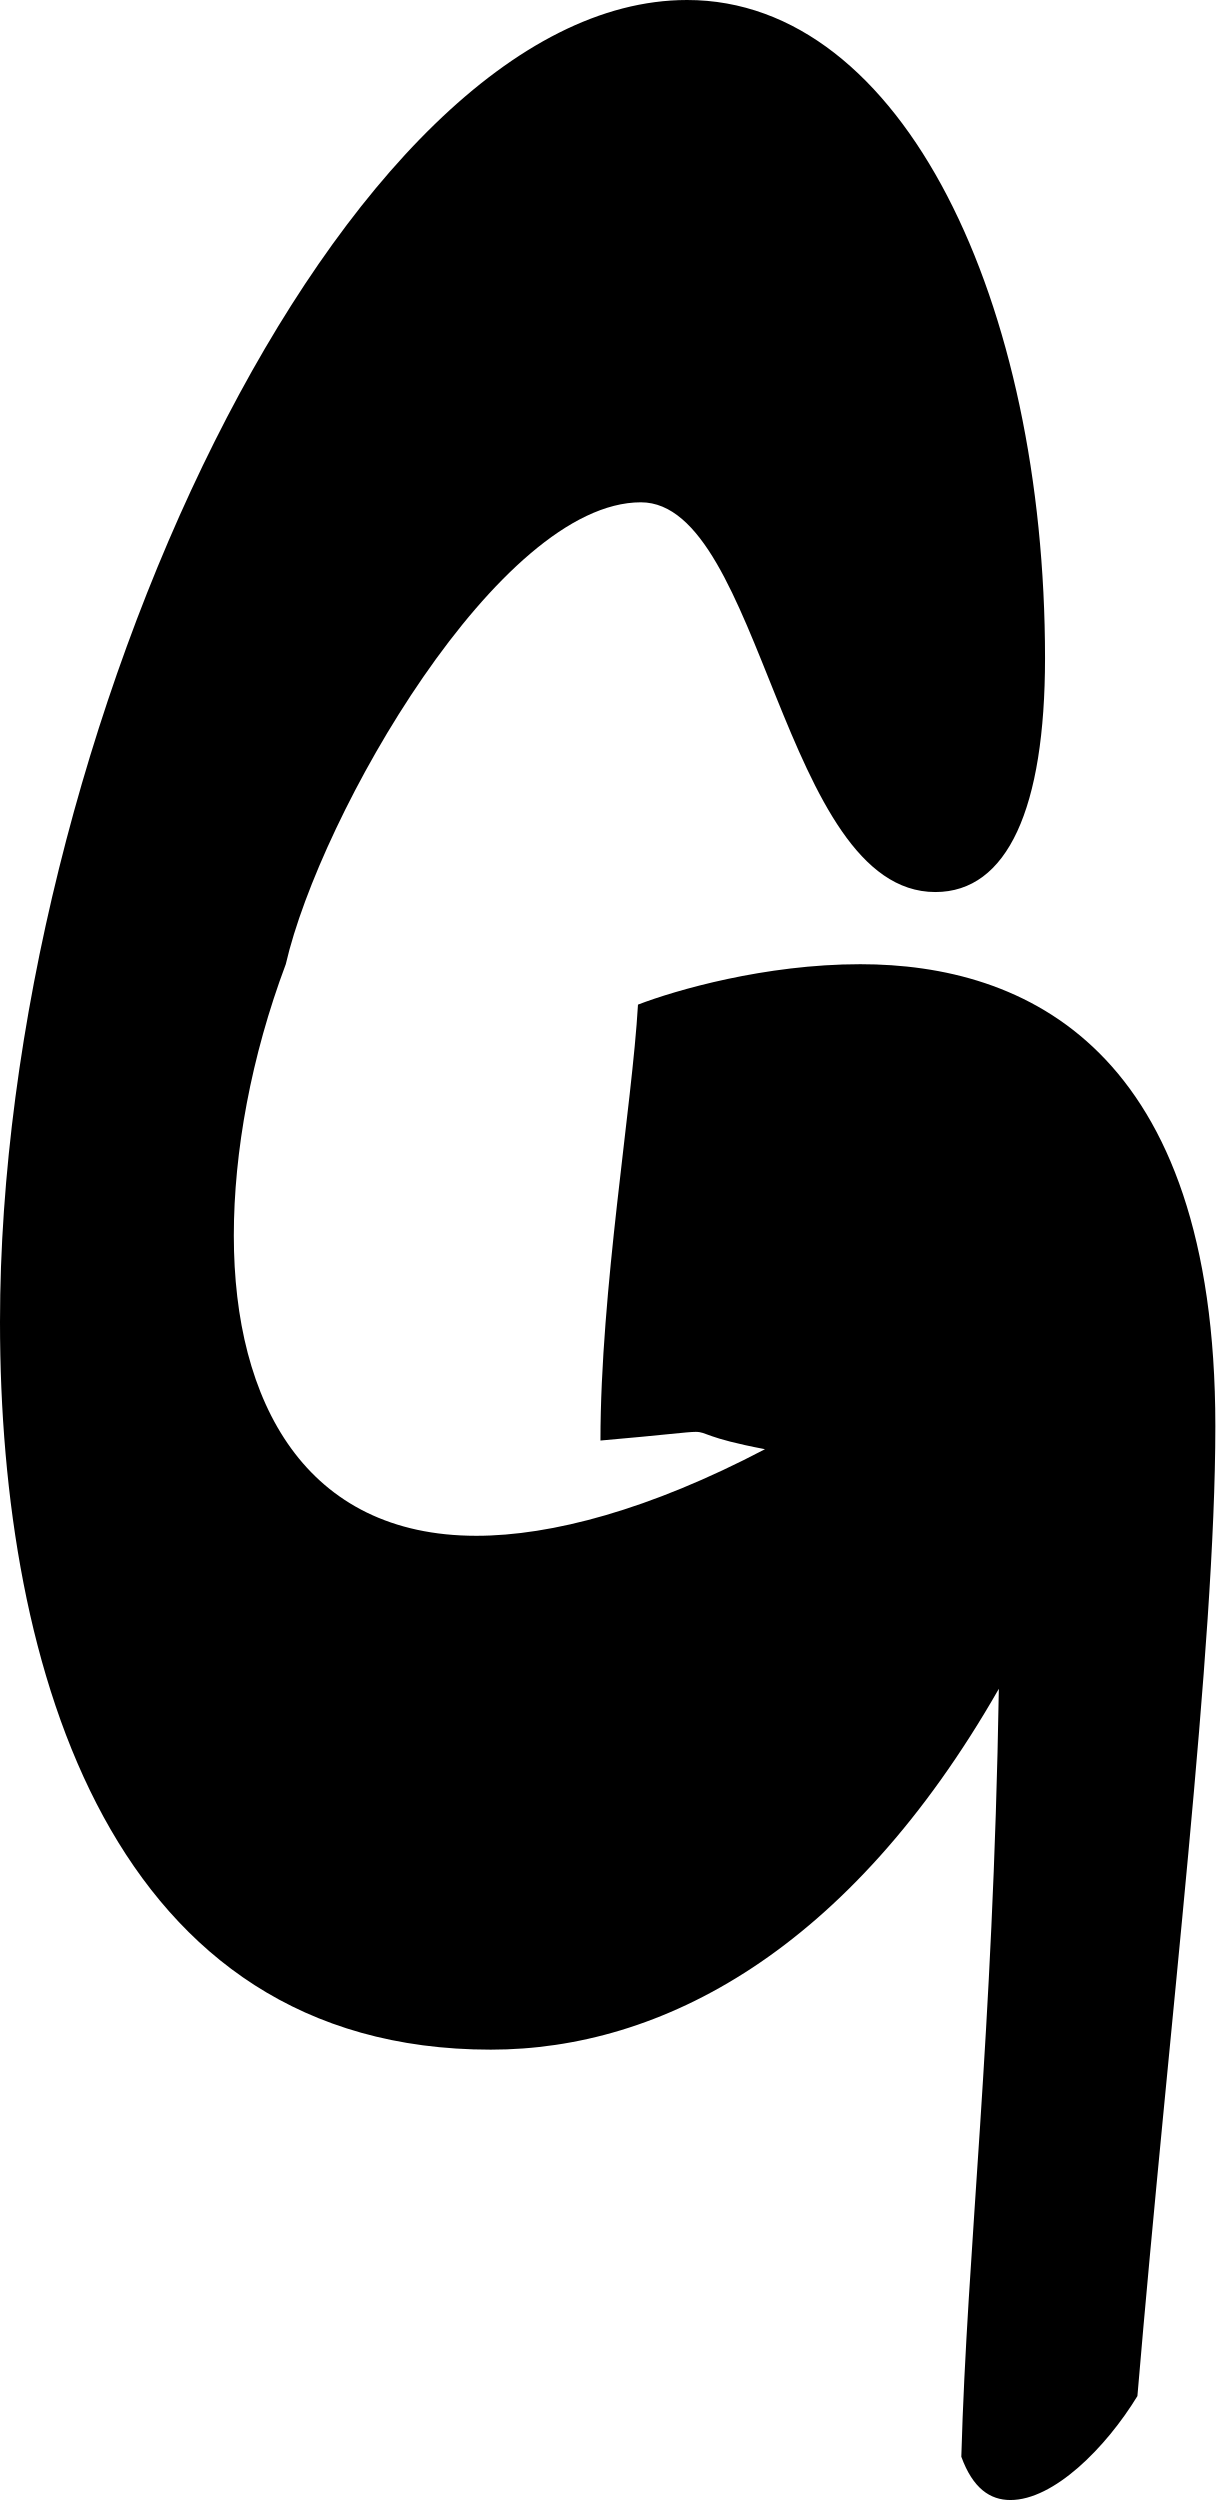
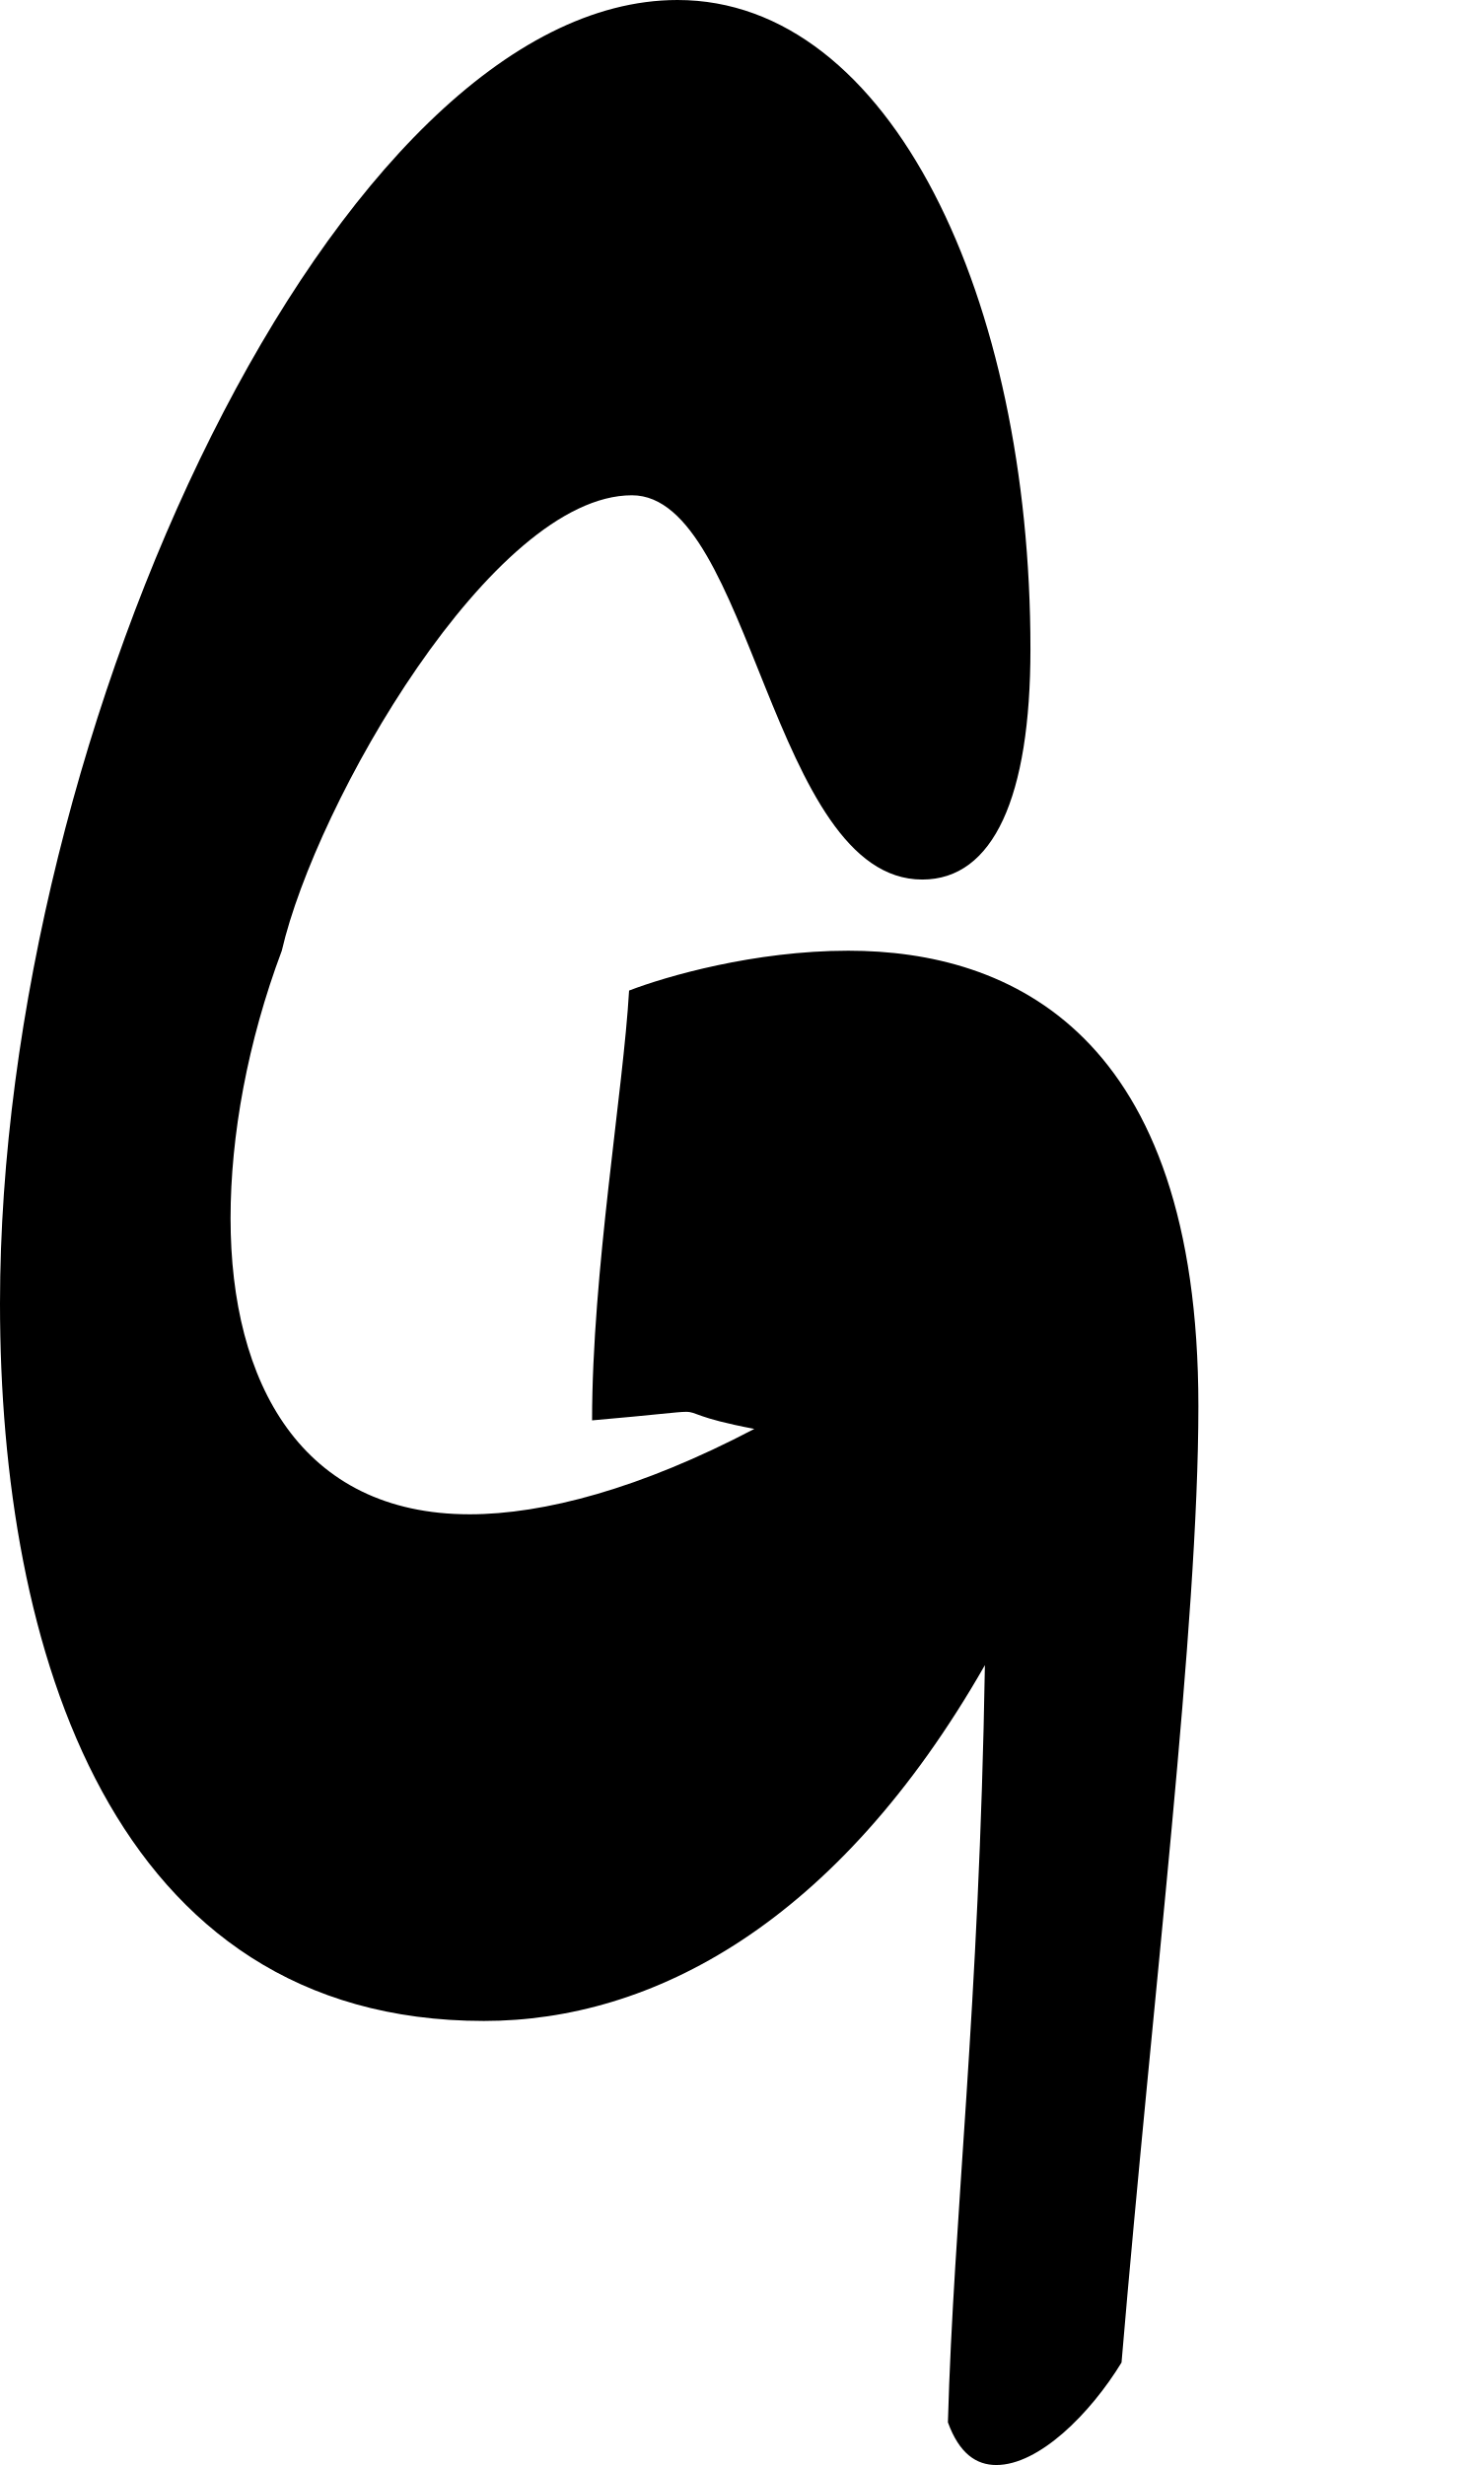
- <svg xmlns="http://www.w3.org/2000/svg" version="1.1" id="Layer_1" x="0px" y="0px" width="42.103px" height="86.605px" viewBox="0 0 42.103 86.605" enable-background="new 0 0 42.103 86.605" xml:space="preserve">
+ <svg xmlns="http://www.w3.org/2000/svg" version="1.1" id="Layer_1" x="0px" y="0px" width="52.103px" height="86.605px" viewBox="0 0 52.103 86.605" enable-background="new 0 0 52.103 86.605" xml:space="preserve">
  <g>
    <path d="M34.602,58.503c-5.2,9.101-11.701,12.501-17.601,12.501C3.9,71.004,0,57.903,0,45.803C0,25.501,11.901,0,23.802,0   c7.5,0,12.4,10.5,12.4,22.801c0,5.2-1.3,8.101-3.8,8.101c-5.301,0-6-13.501-10.201-13.501c-4.9,0-11.101,10.801-12.301,16.001   c-1.2,3.2-1.8,6.5-1.8,9.401c0,5.8,2.5,10.4,8.4,10.4c2.601,0,6-0.9,10.001-3c-2.1-0.4-2-0.6-2.4-0.6c-0.3,0-1,0.1-3.3,0.3   c0-5.2,1.1-11.601,1.3-15.101c1.3-0.5,4.4-1.4,7.7-1.4c5.701,0,12.301,2.9,12.301,16.001c0,7.701-1.6,20.602-2.7,33.602   c-1.1,1.8-2.9,3.601-4.4,3.601c-0.7,0-1.3-0.4-1.7-1.5C33.502,77.905,34.402,70.604,34.602,58.503z" />
  </g>
</svg>
